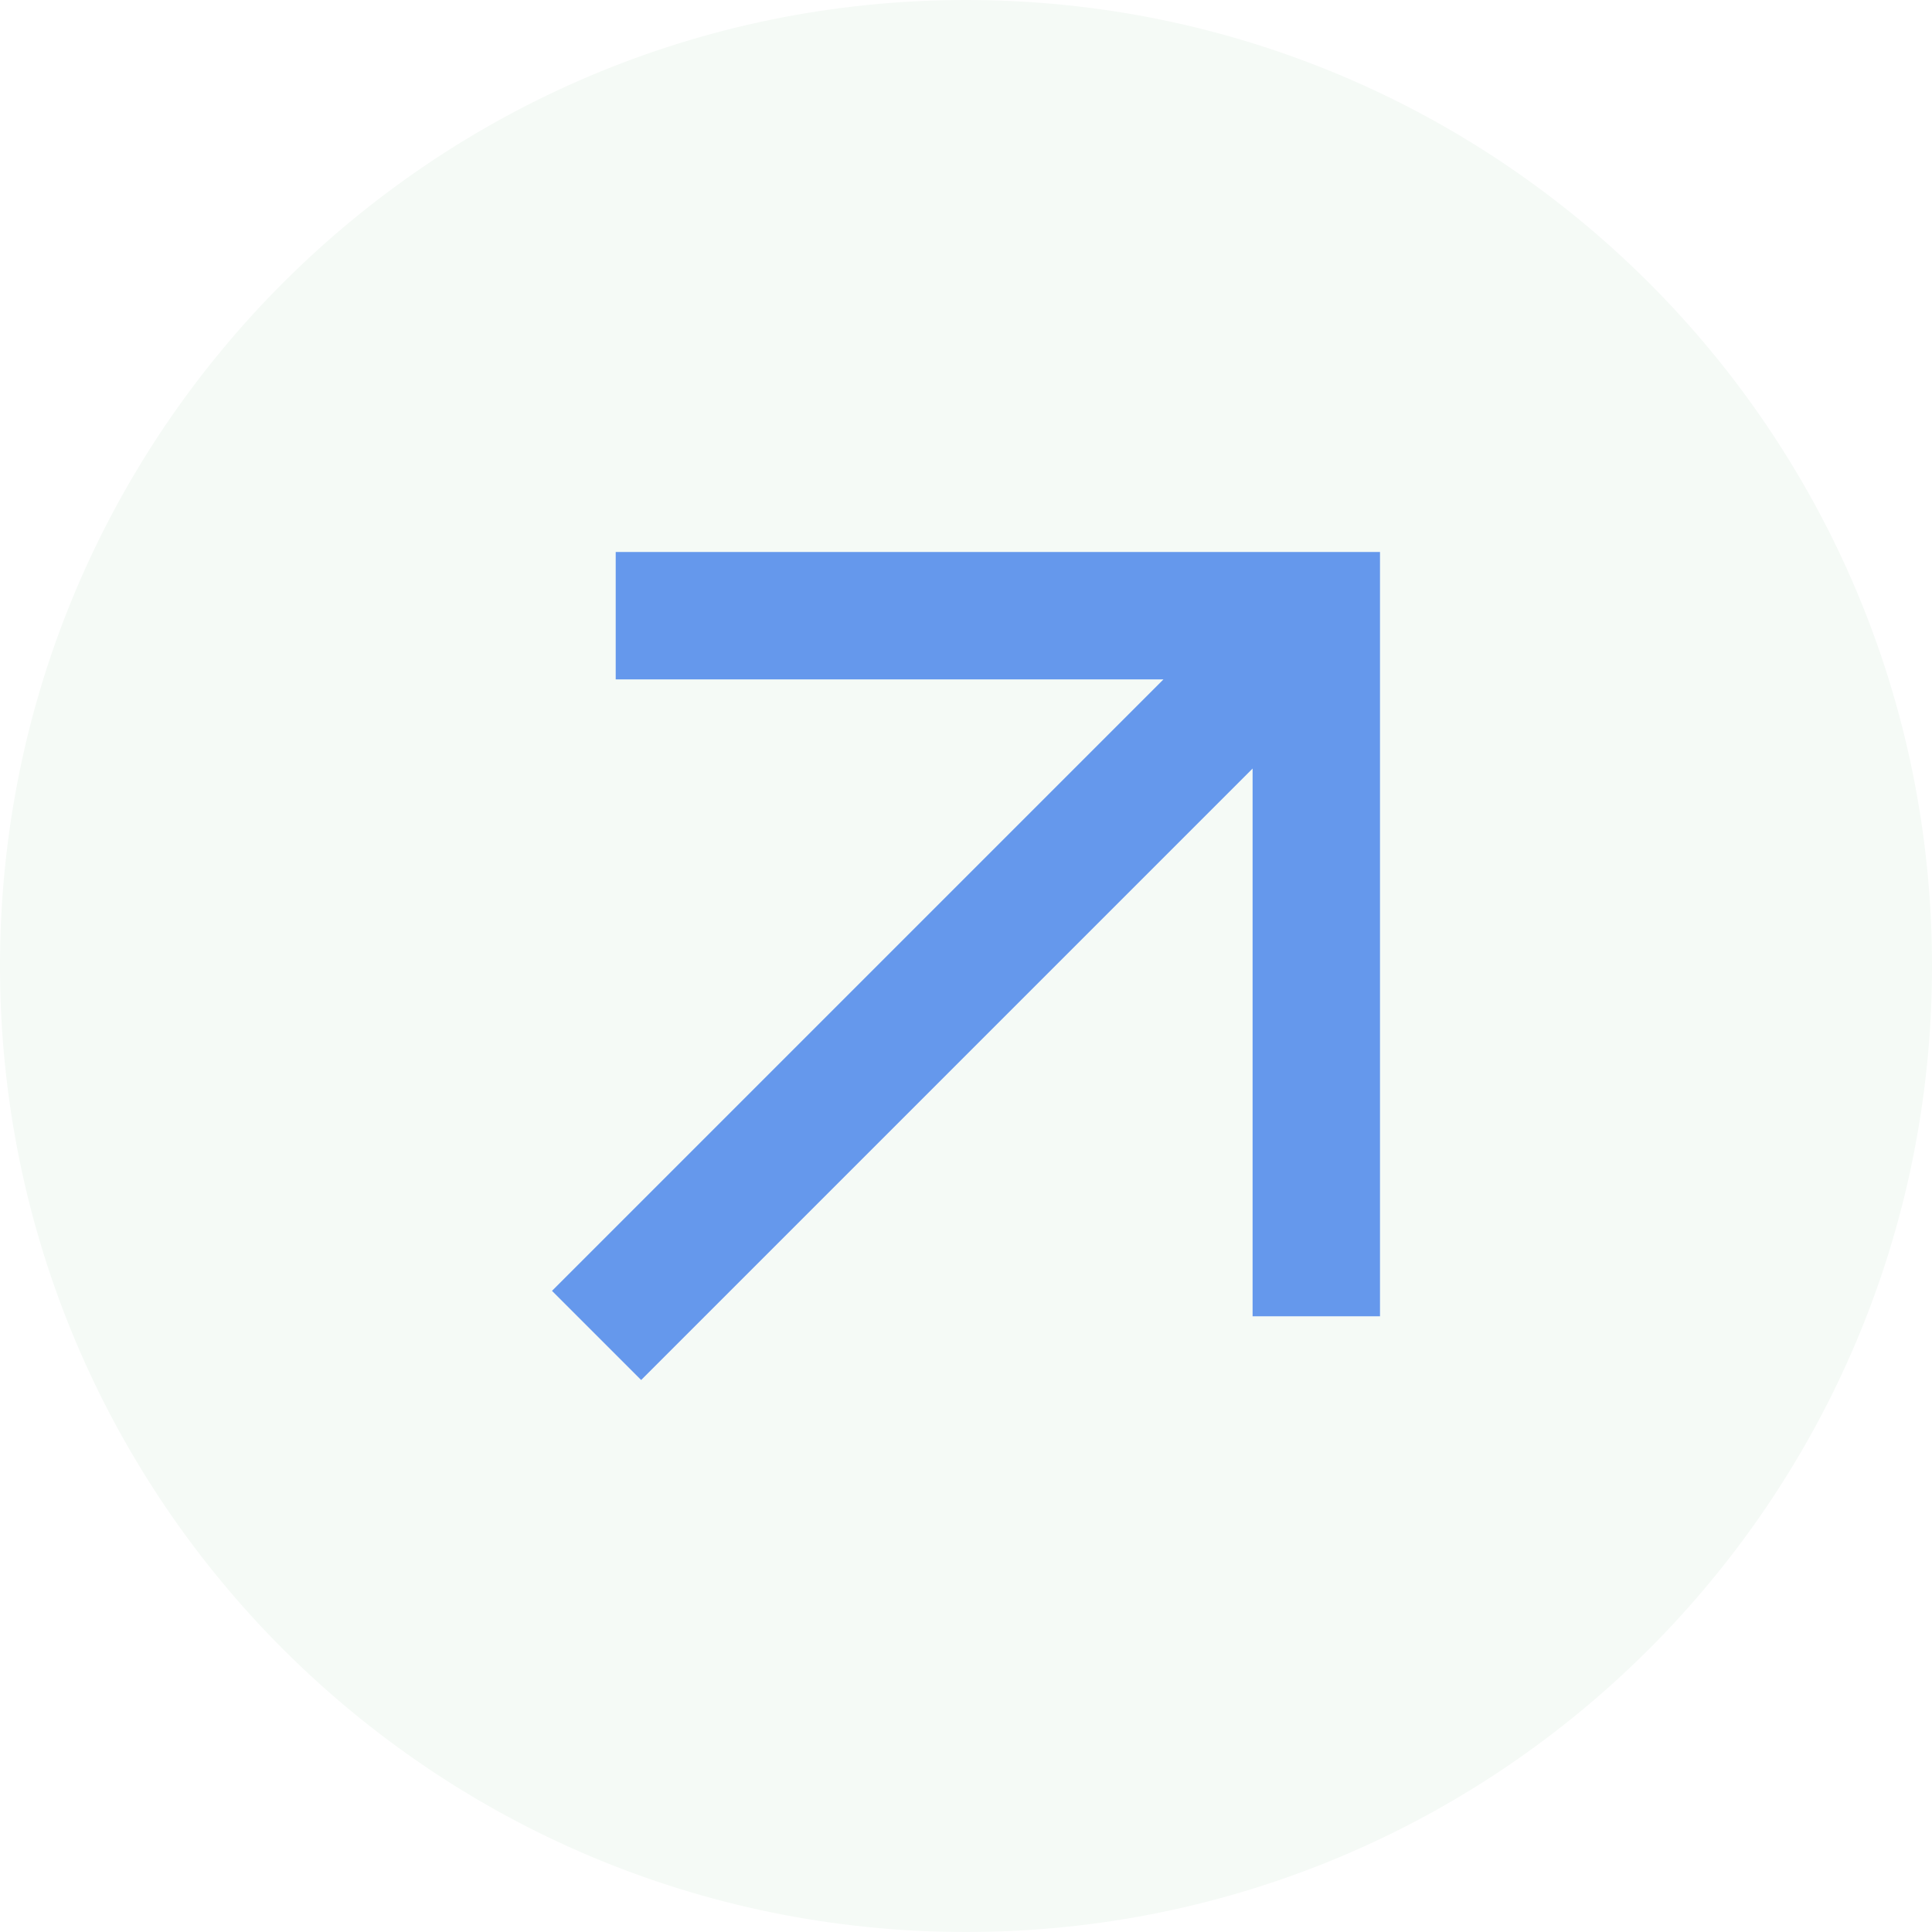
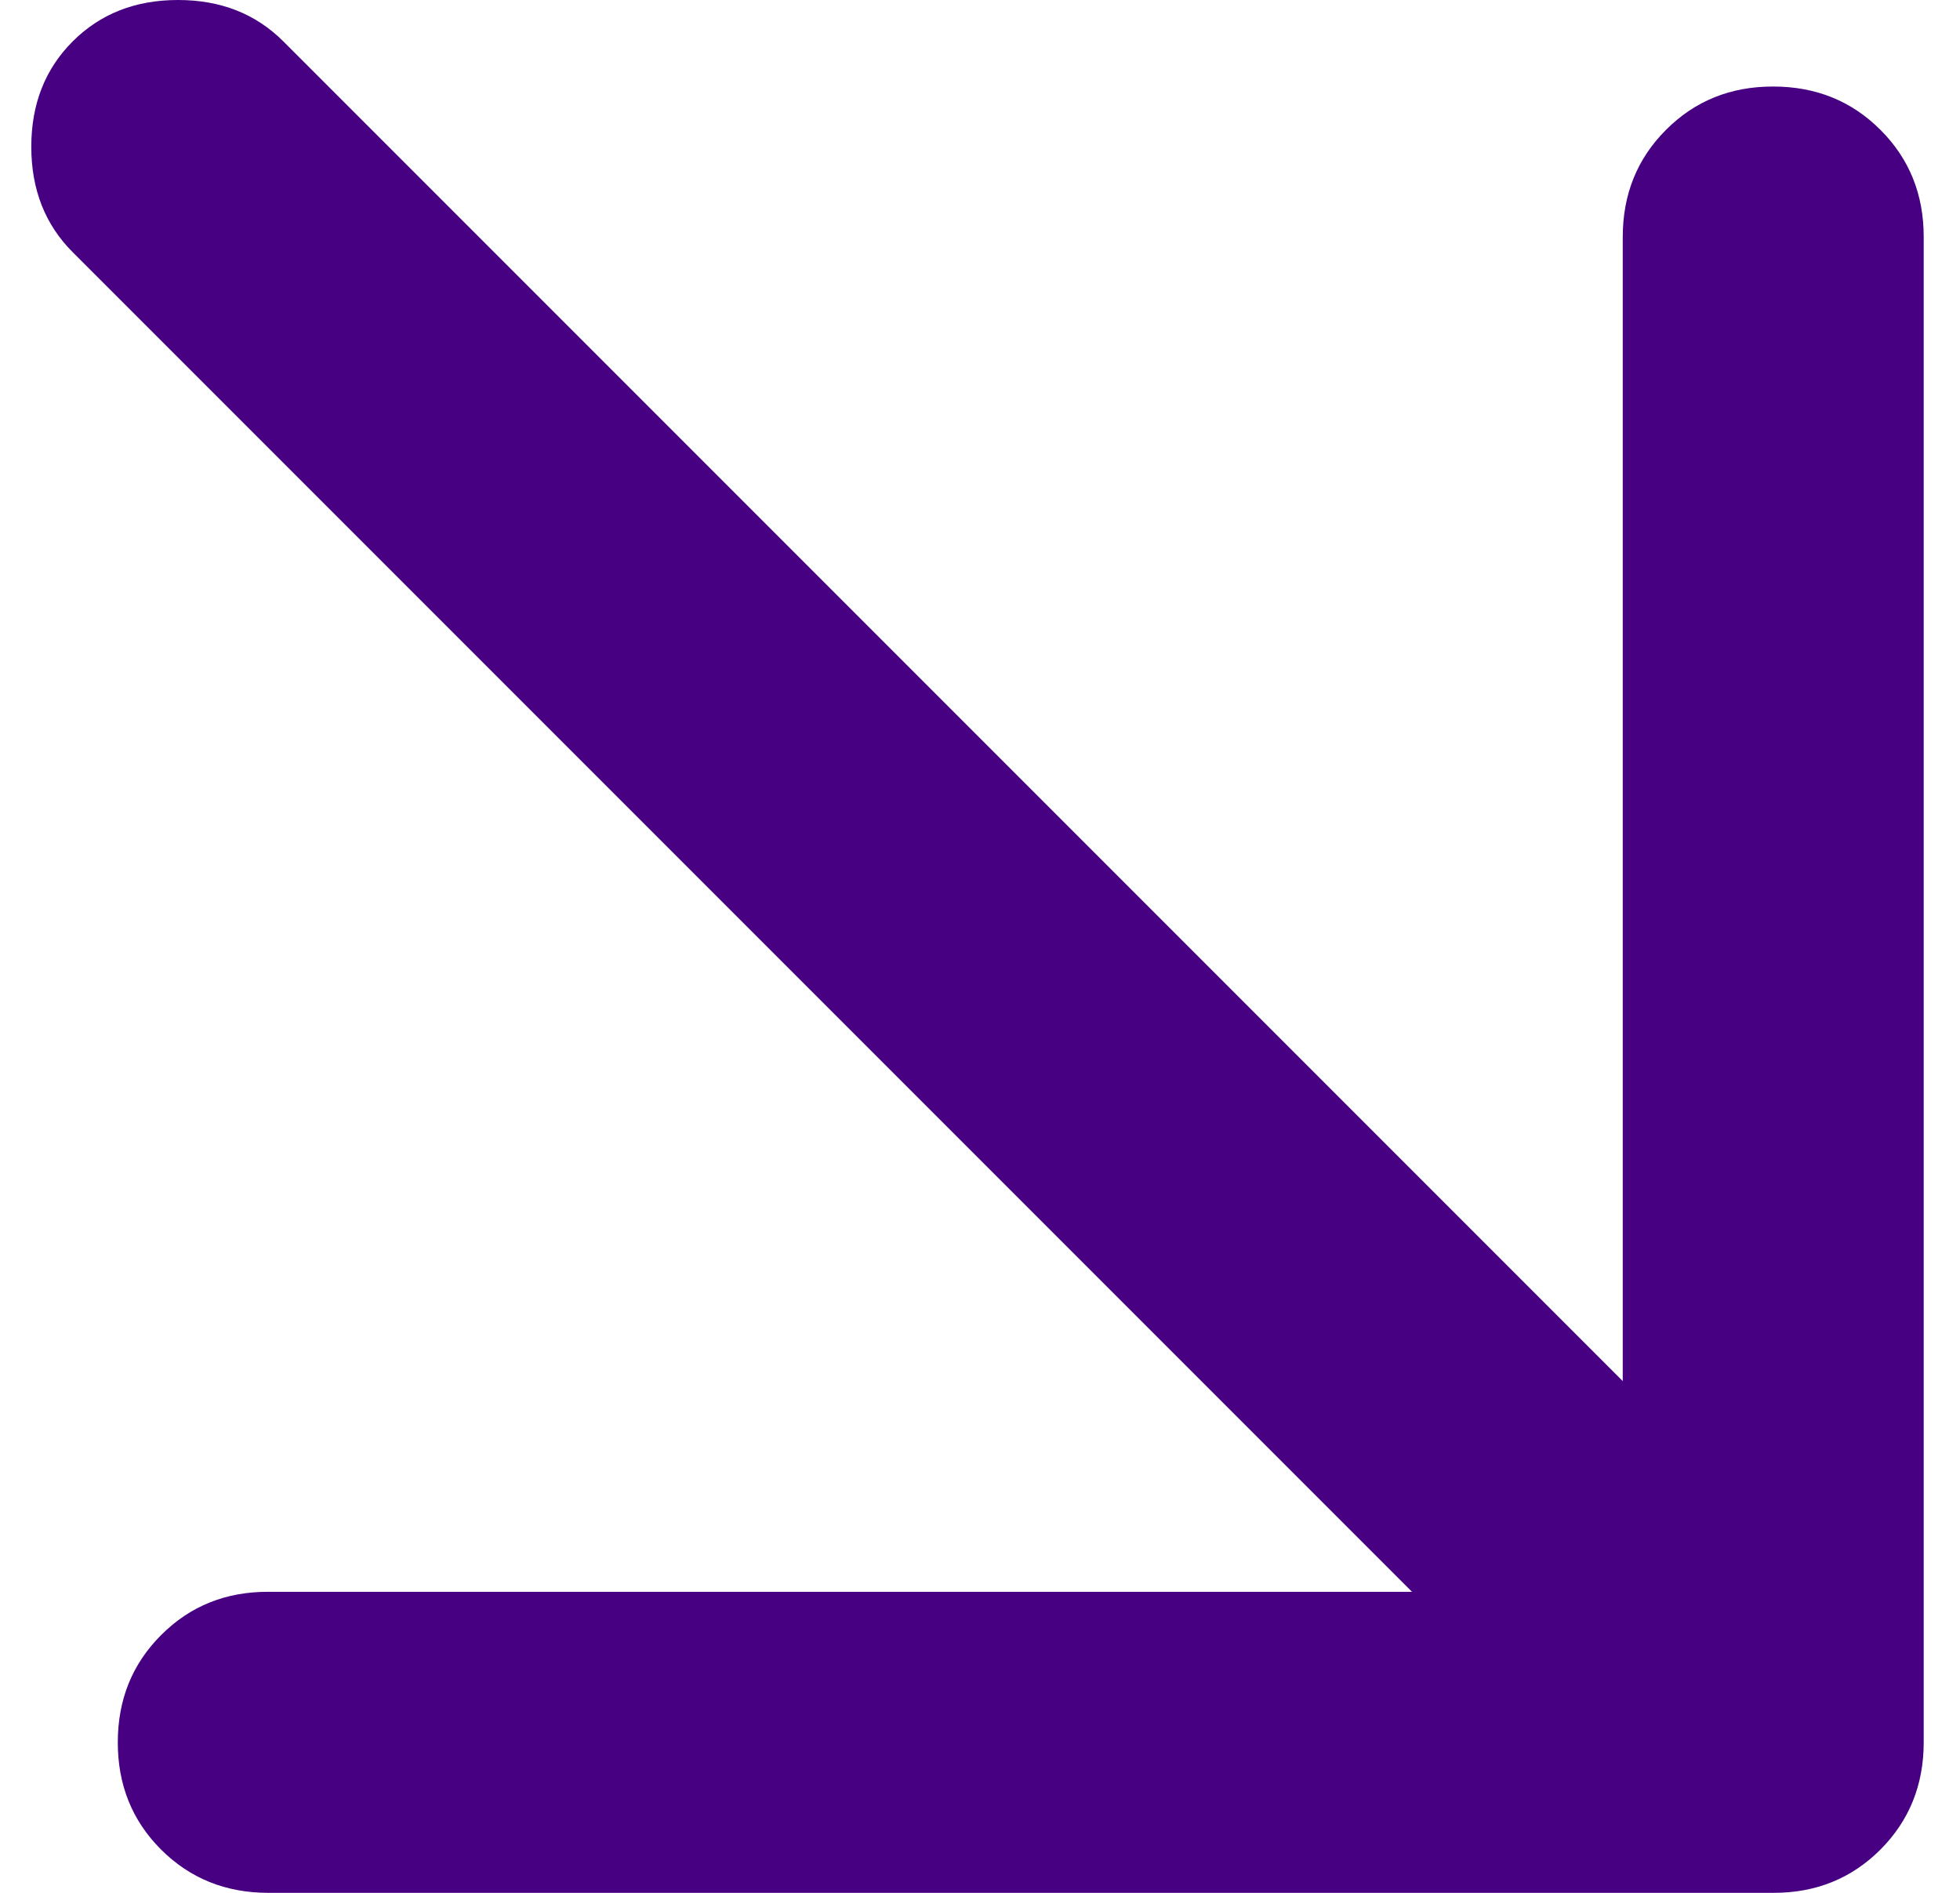
- <svg xmlns="http://www.w3.org/2000/svg" width="35" height="35" viewBox="0 0 35 35" fill="none">
-   <circle cx="17.5" cy="17.5" r="17.5" fill="#F5FAF6" />
-   <path opacity="0.8" d="M10 23.385L21.077 12.308L11.154 12.308V10L25 10L25 23.846H22.692L22.692 13.923L11.615 25L10 23.385Z" fill="#4180EA" />
+ <svg xmlns="http://www.w3.org/2000/svg" width="29" height="28" viewBox="0 0 29 28" fill="none">
+   <path d="M24.01 20.43L24.01 3.507C24.01 2.876 24.223 2.347 24.651 1.92C25.078 1.492 25.607 1.279 26.236 1.28C26.867 1.28 27.396 1.494 27.824 1.922C28.251 2.349 28.464 2.878 28.463 3.507L28.463 25.773C28.463 26.404 28.249 26.933 27.822 27.361C27.394 27.788 26.866 28.002 26.236 28L3.97 28C3.339 28 2.81 27.786 2.382 27.359C1.955 26.931 1.742 26.403 1.743 25.773C1.743 25.142 1.957 24.613 2.385 24.186C2.812 23.758 3.341 23.545 3.97 23.547L20.892 23.547L1.075 3.73C0.667 3.322 0.463 2.802 0.463 2.171C0.463 1.54 0.667 1.021 1.075 0.613C1.484 0.204 2.003 0 2.634 0C3.265 0 3.784 0.204 4.193 0.613L24.01 20.43Z" fill="#470082" />
</svg>
